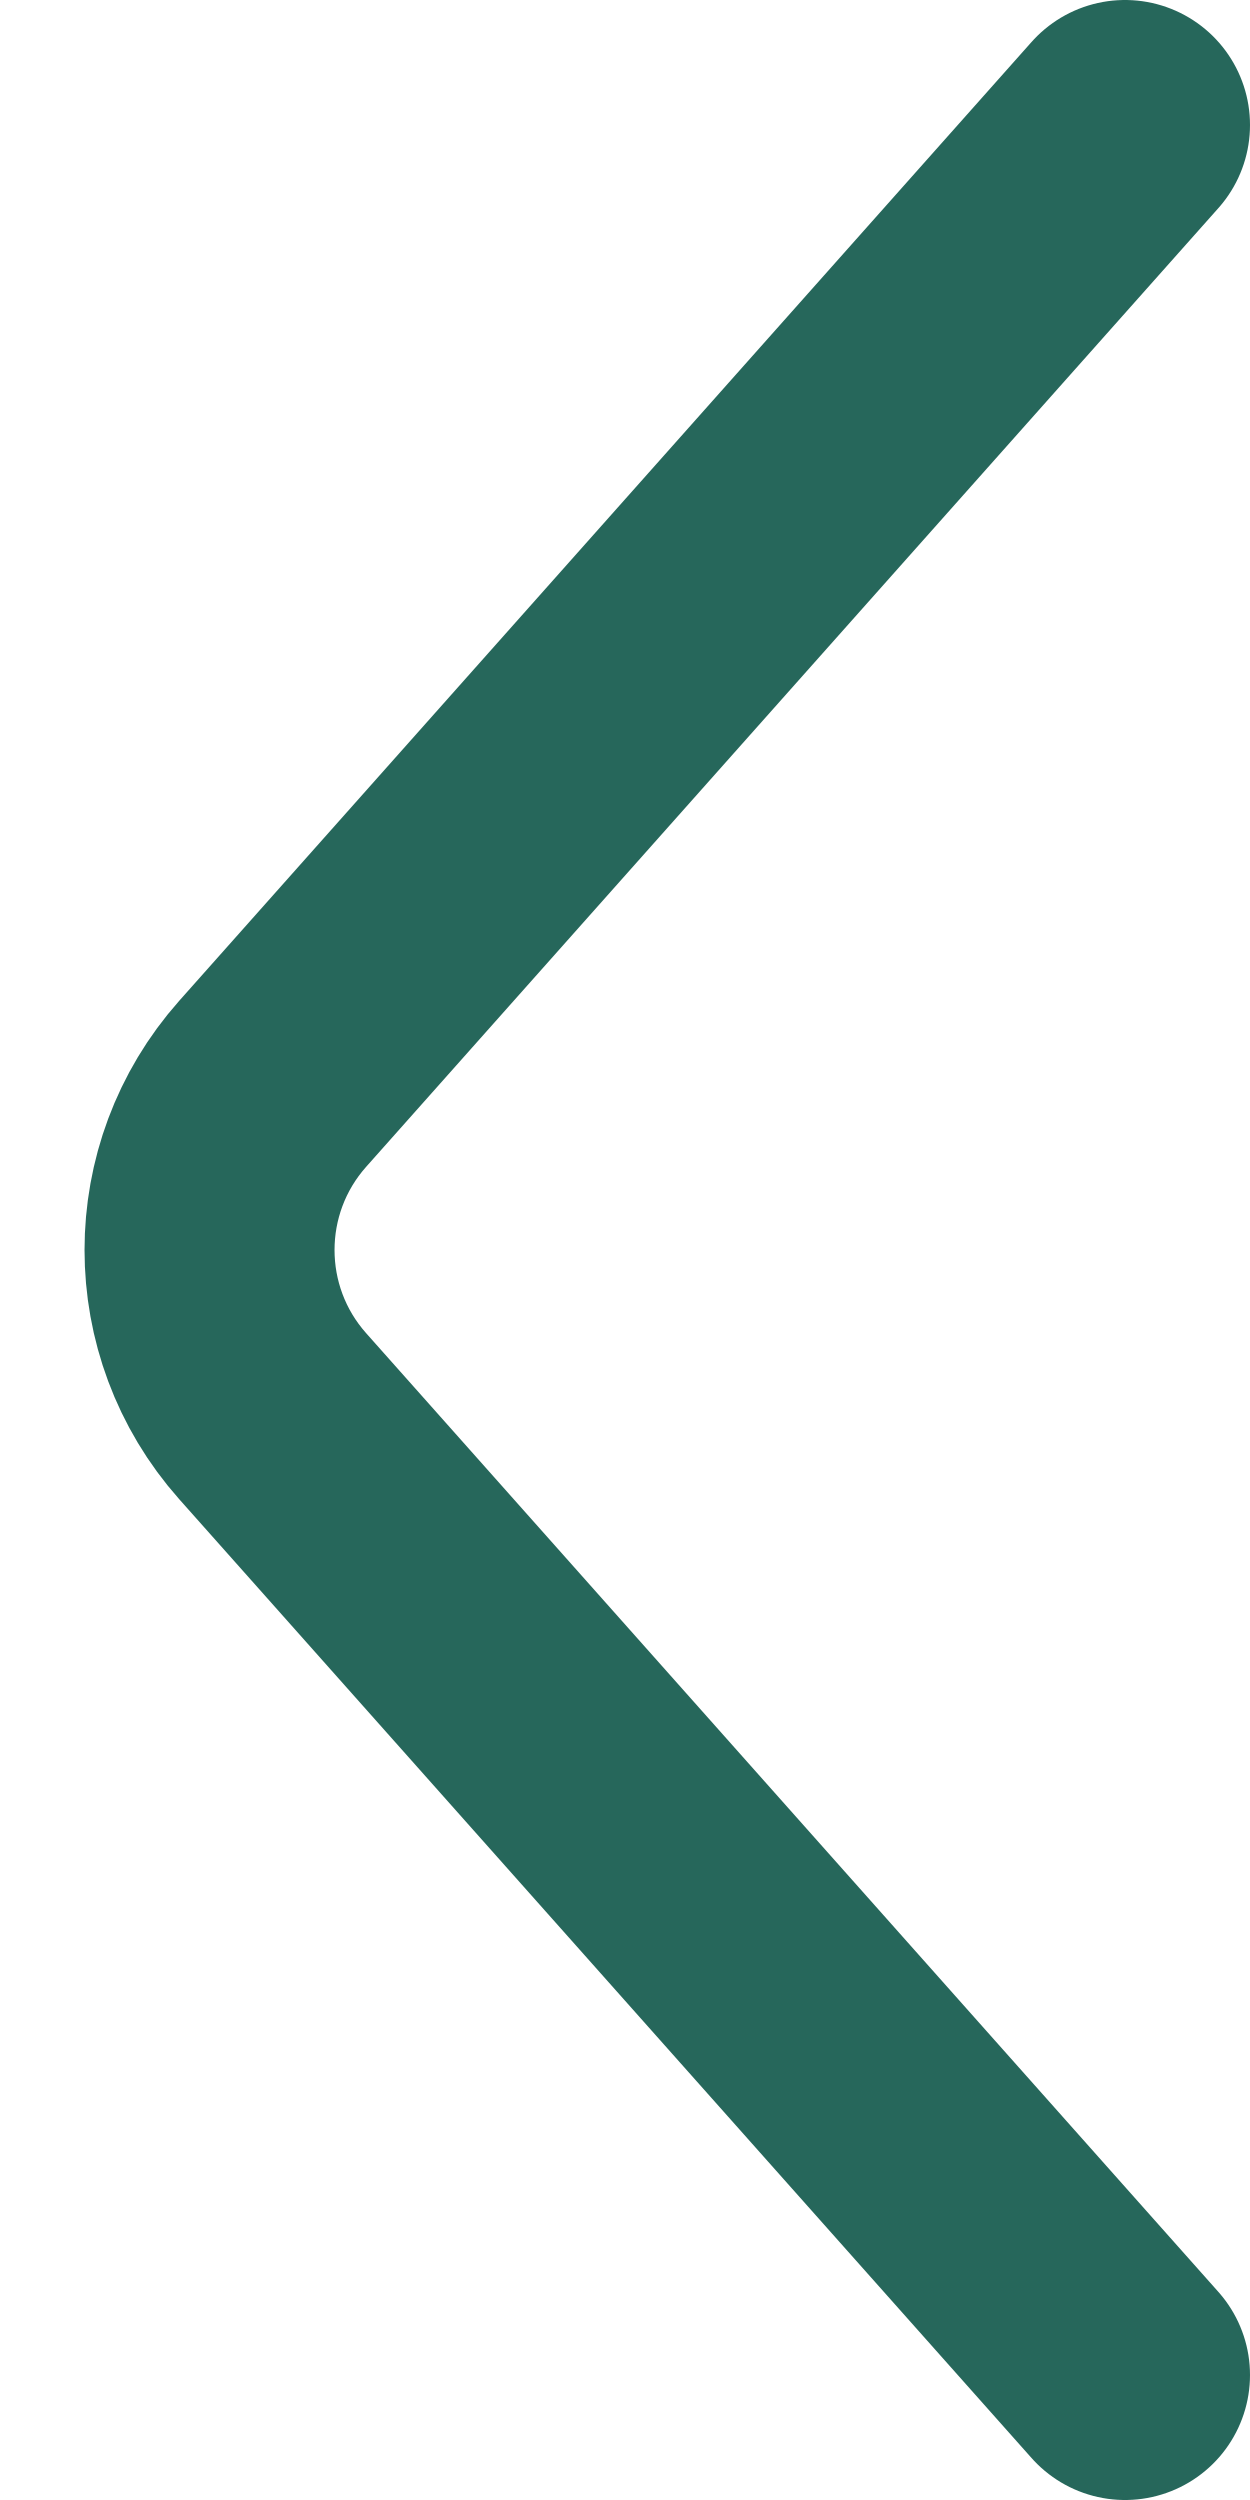
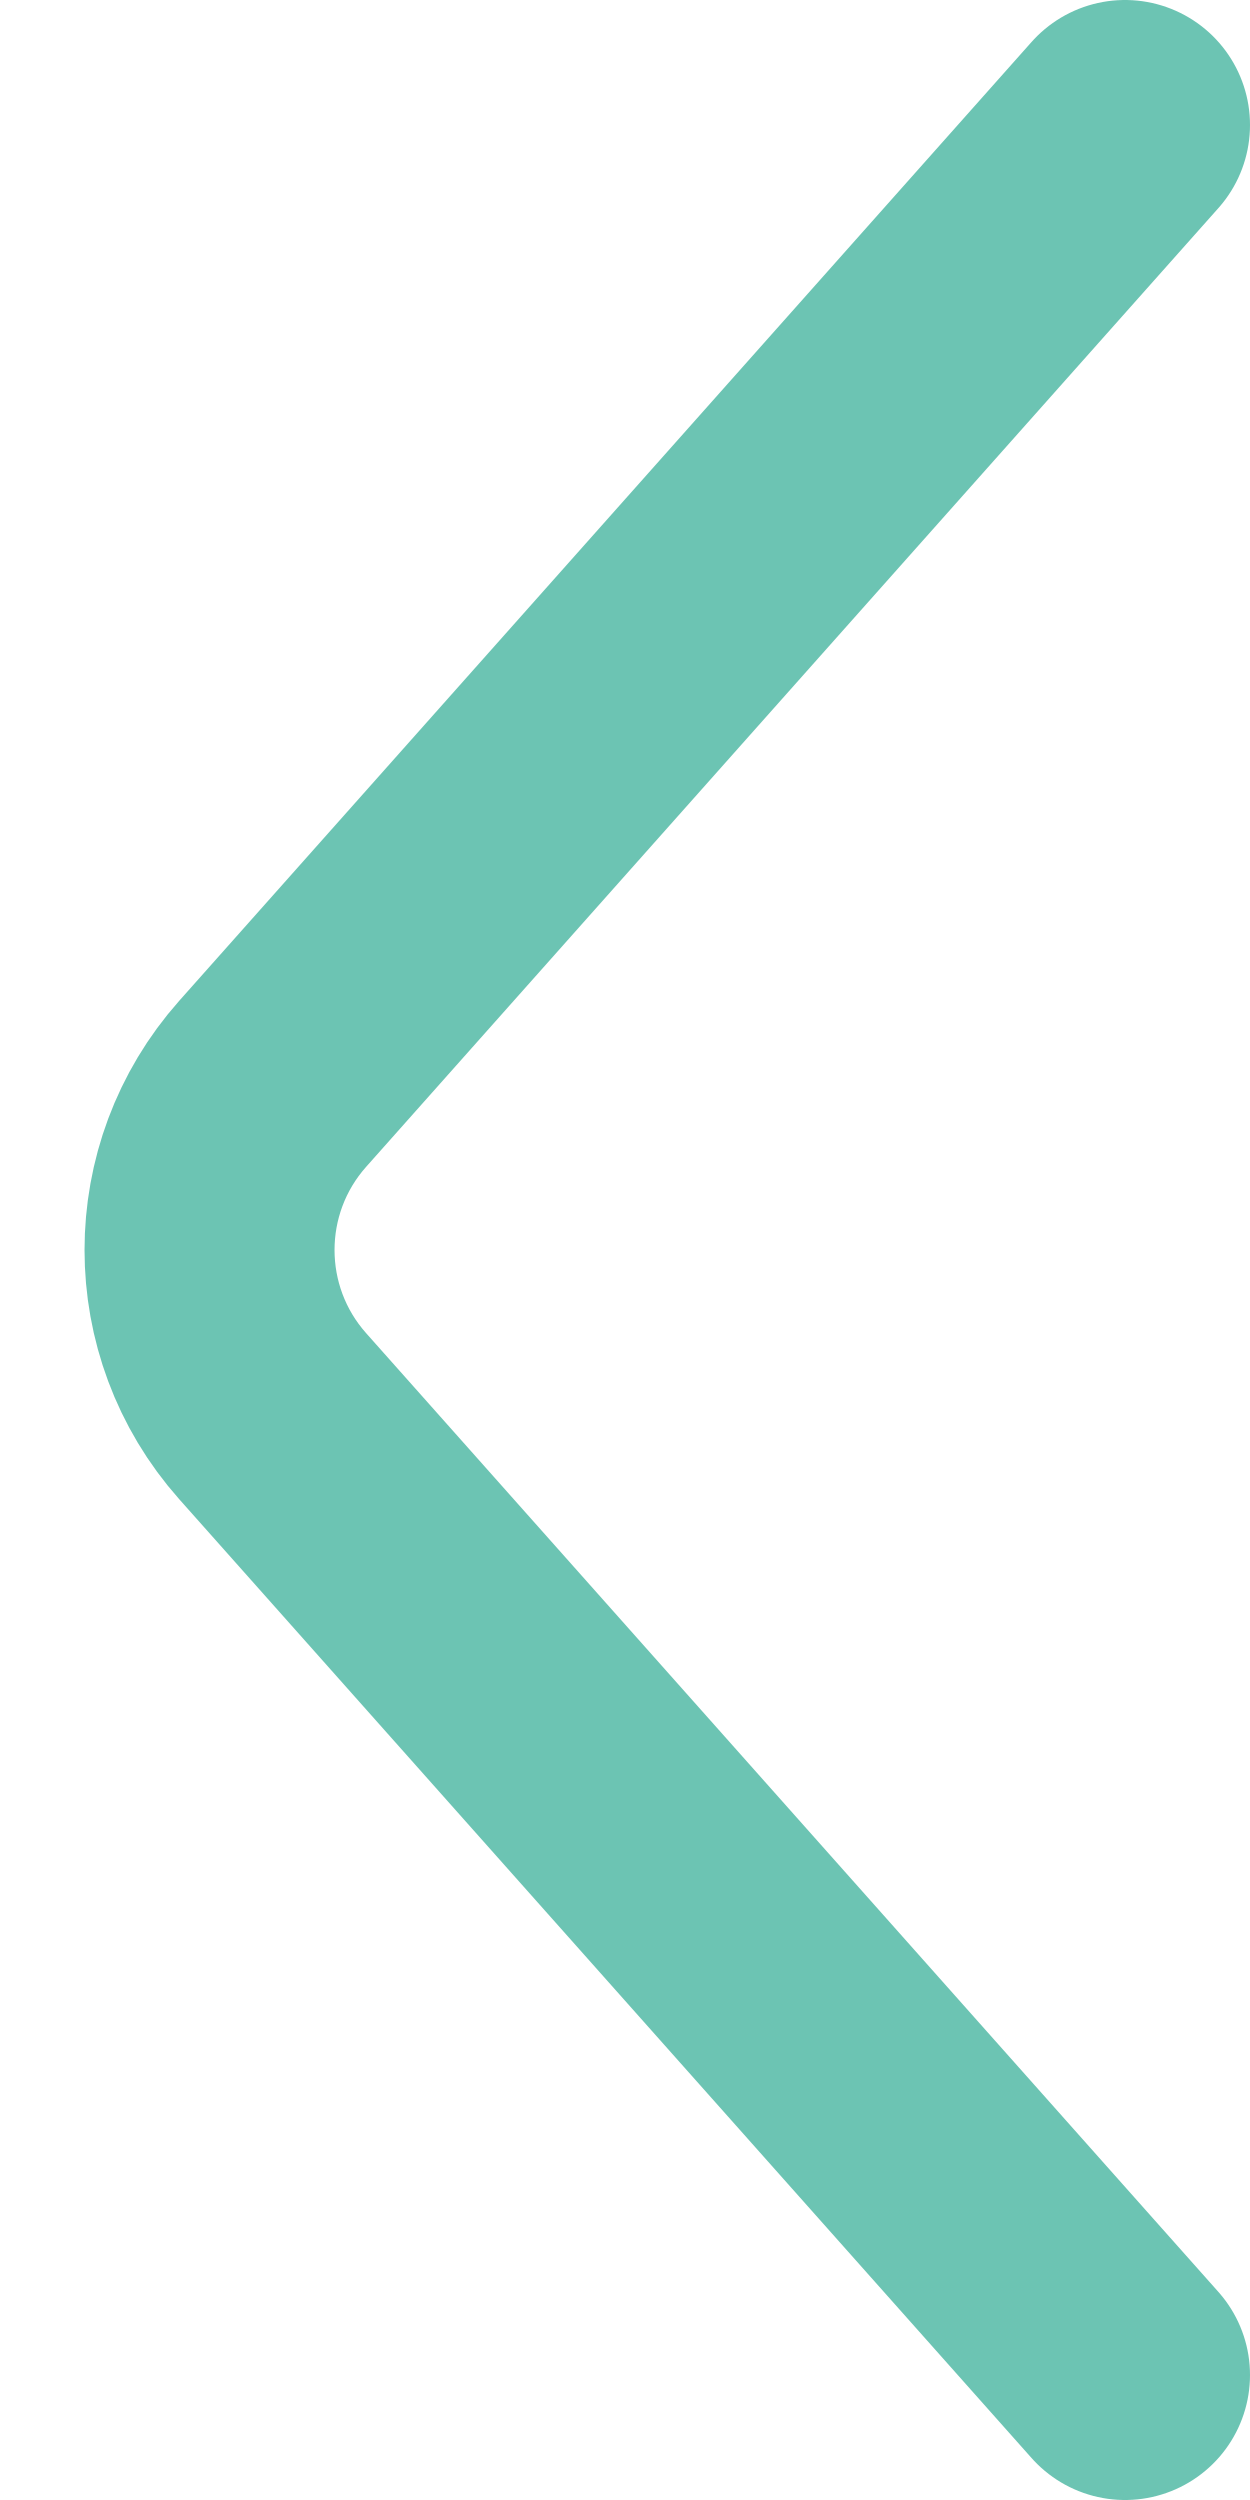
<svg xmlns="http://www.w3.org/2000/svg" width="10" height="20" viewBox="0 0 10 20" fill="none">
-   <path d="M9 1L2.181 8.671C1.508 9.429 1.508 10.571 2.181 11.329L9 19" stroke="#26675B" stroke-width="2" stroke-linecap="round" stroke-linejoin="round" />
+   <path d="M9 1L2.181 8.671C1.508 9.429 1.508 10.571 2.181 11.329L9 19" stroke="#6CC4B3" stroke-width="2" stroke-linecap="round" stroke-linejoin="round" />
</svg>
